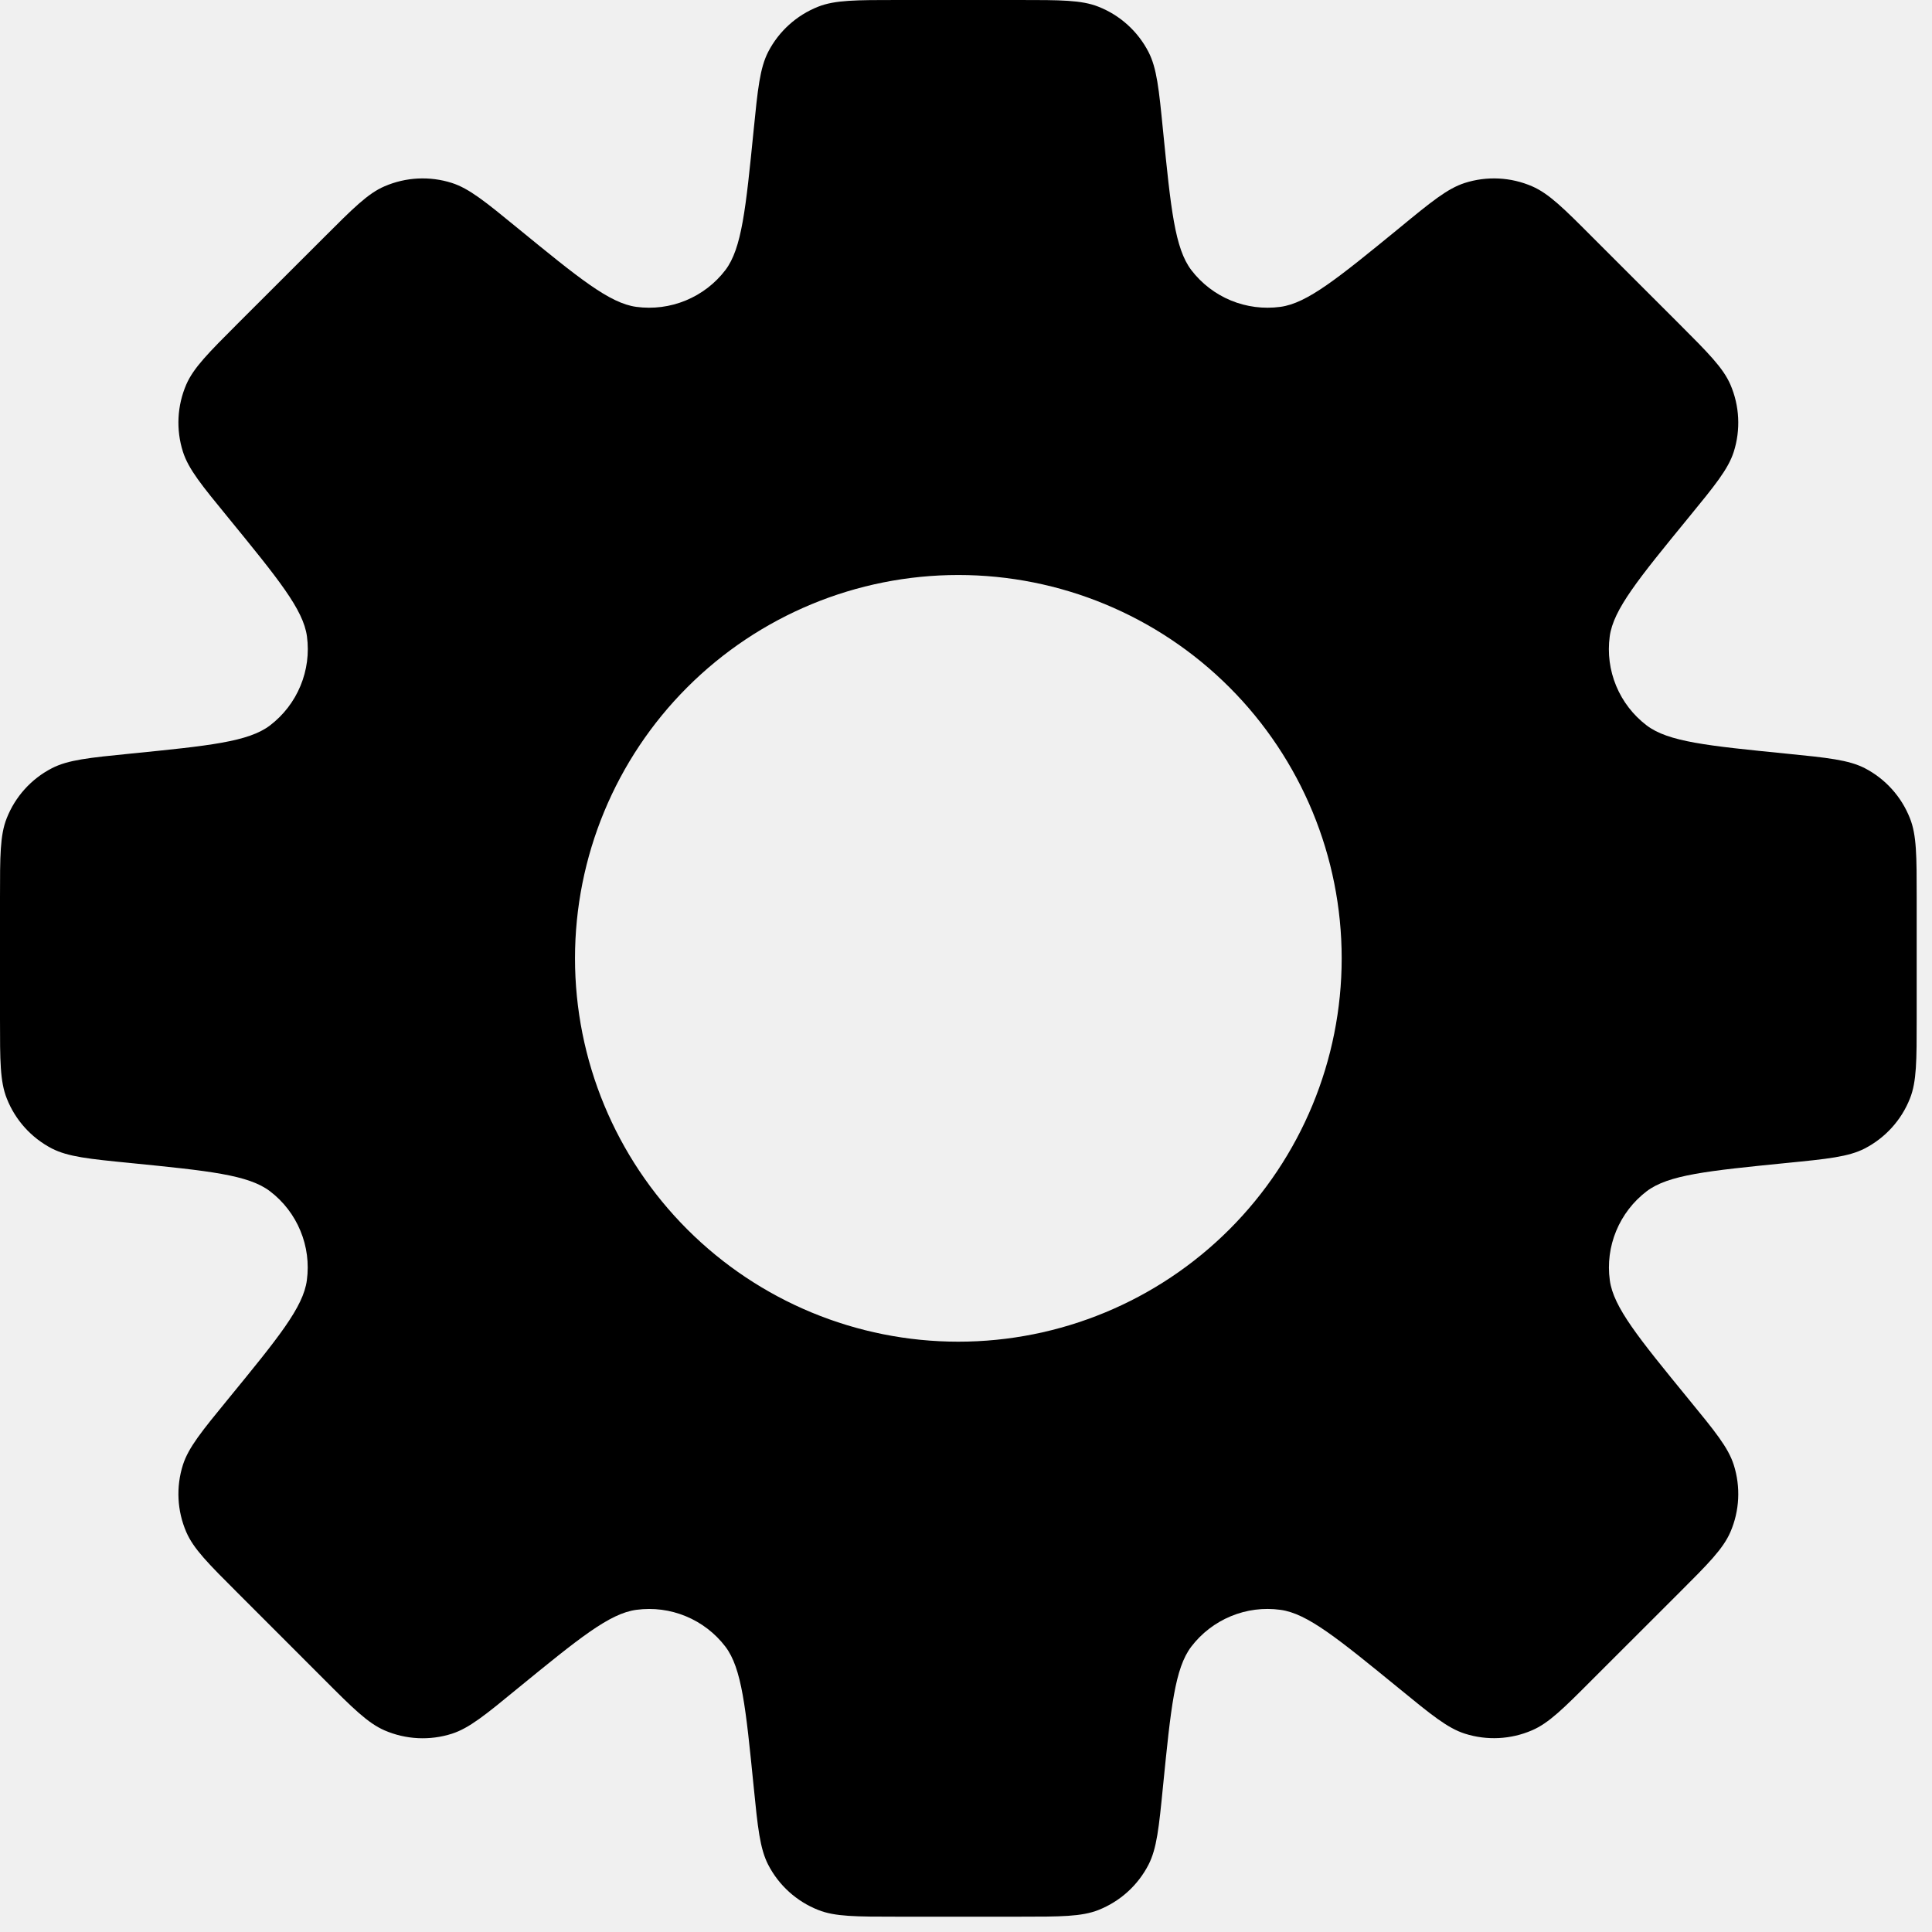
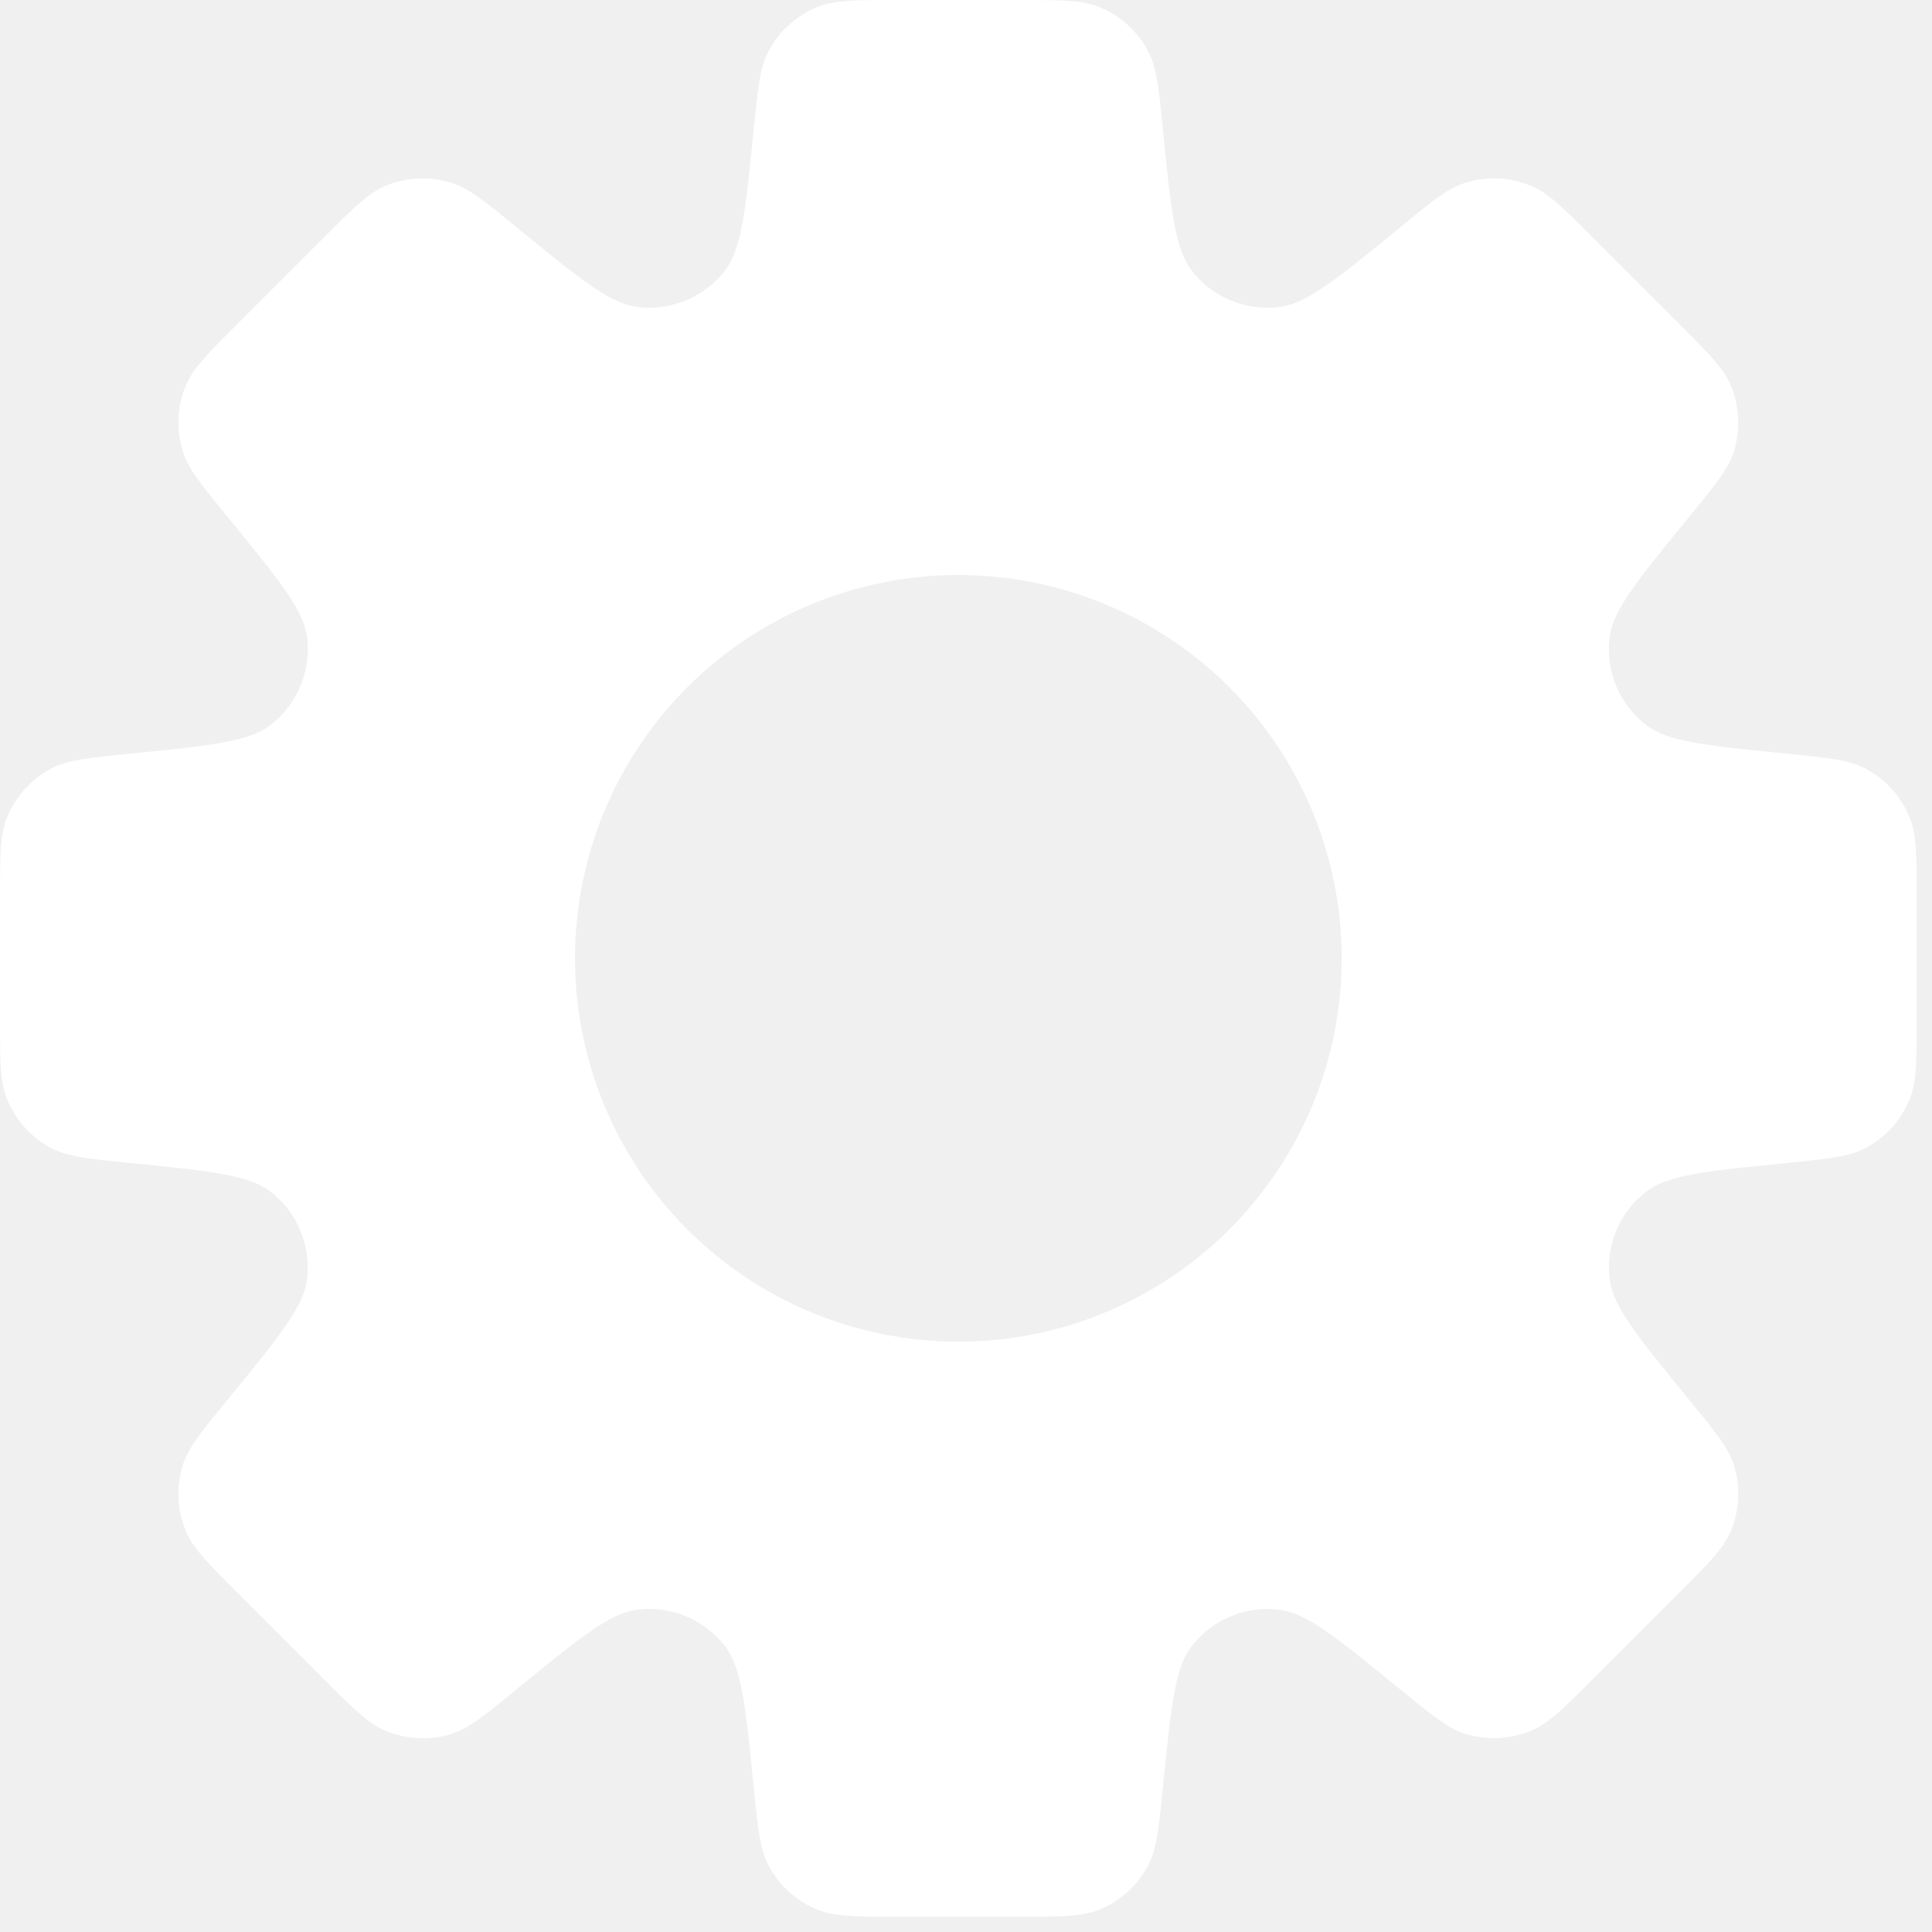
<svg xmlns="http://www.w3.org/2000/svg" width="42" height="42" viewBox="0 0 42 42" fill="none">
-   <path fill-rule="evenodd" clip-rule="evenodd" d="M24.967 1.129C25.148 1.481 25.194 1.933 25.283 2.837C25.454 4.546 25.54 5.4 25.898 5.871C26.121 6.163 26.418 6.391 26.758 6.532C27.098 6.672 27.469 6.72 27.833 6.671C28.417 6.594 29.083 6.05 30.413 4.963C31.115 4.385 31.467 4.098 31.844 3.977C32.324 3.824 32.844 3.85 33.306 4.05C33.671 4.208 33.994 4.529 34.633 5.171L36.496 7.033C37.138 7.675 37.458 7.996 37.617 8.36C37.817 8.823 37.843 9.343 37.69 9.823C37.569 10.2 37.281 10.552 36.706 11.254C35.617 12.585 35.073 13.25 34.994 13.835C34.945 14.2 34.993 14.571 35.134 14.91C35.275 15.25 35.503 15.546 35.796 15.769C36.265 16.127 37.121 16.212 38.831 16.383C39.733 16.473 40.185 16.519 40.54 16.7C40.986 16.932 41.334 17.317 41.519 17.785C41.667 18.154 41.667 18.608 41.667 19.517V22.15C41.667 23.058 41.667 23.512 41.521 23.879C41.336 24.349 40.986 24.735 40.538 24.967C40.185 25.148 39.733 25.194 38.829 25.283C37.121 25.454 36.267 25.54 35.796 25.898C35.504 26.121 35.276 26.418 35.135 26.758C34.994 27.098 34.946 27.469 34.996 27.833C35.075 28.417 35.619 29.083 36.706 30.413C37.281 31.115 37.569 31.465 37.69 31.844C37.843 32.324 37.817 32.844 37.617 33.306C37.458 33.671 37.138 33.992 36.496 34.633L34.633 36.494C33.992 37.138 33.671 37.458 33.306 37.615C32.844 37.815 32.324 37.841 31.844 37.688C31.467 37.567 31.115 37.279 30.413 36.704C29.081 35.617 28.417 35.073 27.833 34.996C27.469 34.946 27.098 34.994 26.758 35.135C26.418 35.276 26.121 35.504 25.898 35.796C25.54 36.265 25.454 37.119 25.283 38.829C25.194 39.733 25.148 40.185 24.967 40.538C24.736 40.986 24.35 41.335 23.881 41.521C23.512 41.667 23.058 41.667 22.15 41.667H19.517C18.608 41.667 18.154 41.667 17.788 41.521C17.318 41.336 16.931 40.986 16.7 40.538C16.519 40.185 16.473 39.733 16.383 38.829C16.212 37.121 16.127 36.267 15.769 35.796C15.546 35.504 15.249 35.276 14.91 35.136C14.57 34.995 14.2 34.947 13.835 34.996C13.25 35.073 12.585 35.617 11.254 36.704C10.552 37.281 10.2 37.569 9.823 37.69C9.343 37.843 8.823 37.817 8.36 37.617C7.996 37.458 7.673 37.138 7.033 36.496L5.171 34.633C4.529 33.992 4.208 33.671 4.05 33.306C3.85 32.844 3.824 32.324 3.977 31.844C4.098 31.467 4.385 31.115 4.96 30.413C6.05 29.081 6.594 28.417 6.671 27.831C6.72 27.467 6.672 27.096 6.531 26.757C6.391 26.417 6.163 26.121 5.871 25.898C5.402 25.54 4.546 25.454 2.835 25.283C1.933 25.194 1.481 25.148 1.127 24.967C0.68 24.735 0.332 24.349 0.148 23.881C2.01787e-07 23.512 0 23.058 0 22.15V19.517C0 18.608 -1.39698e-07 18.154 0.146 17.788C0.331 17.318 0.68 16.931 1.129 16.7C1.481 16.519 1.933 16.473 2.837 16.383C4.546 16.212 5.402 16.127 5.871 15.769C6.163 15.546 6.391 15.25 6.532 14.91C6.673 14.571 6.722 14.2 6.673 13.835C6.594 13.25 6.048 12.585 4.96 11.252C4.385 10.55 4.098 10.2 3.977 9.821C3.824 9.341 3.85 8.821 4.05 8.358C4.208 7.996 4.529 7.673 5.171 7.031L7.033 5.171C7.675 4.529 7.996 4.206 8.36 4.05C8.823 3.85 9.343 3.824 9.823 3.977C10.2 4.098 10.552 4.385 11.254 4.96C12.585 6.048 13.25 6.592 13.833 6.671C14.198 6.72 14.57 6.672 14.91 6.531C15.251 6.39 15.548 6.162 15.771 5.869C16.125 5.4 16.212 4.546 16.383 2.835C16.473 1.933 16.519 1.481 16.7 1.127C16.931 0.68 17.317 0.331 17.785 0.146C18.154 -1.39698e-07 18.608 0 19.517 0H22.15C23.058 0 23.512 -1.39698e-07 23.879 0.146C24.349 0.331 24.735 0.68 24.967 1.129ZM20.833 29.167C23.044 29.167 25.163 28.289 26.726 26.726C28.289 25.163 29.167 23.044 29.167 20.833C29.167 18.623 28.289 16.504 26.726 14.941C25.163 13.378 23.044 12.5 20.833 12.5C18.623 12.5 16.504 13.378 14.941 14.941C13.378 16.504 12.5 18.623 12.5 20.833C12.5 23.044 13.378 25.163 14.941 26.726C16.504 28.289 18.623 29.167 20.833 29.167Z" fill="black" />
+   <path fill-rule="evenodd" clip-rule="evenodd" d="M24.967 1.129C25.148 1.481 25.194 1.933 25.283 2.837C25.454 4.546 25.54 5.4 25.898 5.871C26.121 6.163 26.418 6.391 26.758 6.532C27.098 6.672 27.469 6.72 27.833 6.671C28.417 6.594 29.083 6.05 30.413 4.963C31.115 4.385 31.467 4.098 31.844 3.977C32.324 3.824 32.844 3.85 33.306 4.05C33.671 4.208 33.994 4.529 34.633 5.171L36.496 7.033C37.138 7.675 37.458 7.996 37.617 8.36C37.817 8.823 37.843 9.343 37.69 9.823C37.569 10.2 37.281 10.552 36.706 11.254C35.617 12.585 35.073 13.25 34.994 13.835C34.945 14.2 34.993 14.571 35.134 14.91C35.275 15.25 35.503 15.546 35.796 15.769C36.265 16.127 37.121 16.212 38.831 16.383C39.733 16.473 40.185 16.519 40.54 16.7C40.986 16.932 41.334 17.317 41.519 17.785C41.667 18.154 41.667 18.608 41.667 19.517V22.15C41.667 23.058 41.667 23.512 41.521 23.879C41.336 24.349 40.986 24.735 40.538 24.967C40.185 25.148 39.733 25.194 38.829 25.283C37.121 25.454 36.267 25.54 35.796 25.898C35.504 26.121 35.276 26.418 35.135 26.758C34.994 27.098 34.946 27.469 34.996 27.833C35.075 28.417 35.619 29.083 36.706 30.413C37.281 31.115 37.569 31.465 37.69 31.844C37.843 32.324 37.817 32.844 37.617 33.306C37.458 33.671 37.138 33.992 36.496 34.633L34.633 36.494C33.992 37.138 33.671 37.458 33.306 37.615C32.844 37.815 32.324 37.841 31.844 37.688C31.467 37.567 31.115 37.279 30.413 36.704C29.081 35.617 28.417 35.073 27.833 34.996C27.469 34.946 27.098 34.994 26.758 35.135C26.418 35.276 26.121 35.504 25.898 35.796C25.54 36.265 25.454 37.119 25.283 38.829C25.194 39.733 25.148 40.185 24.967 40.538C24.736 40.986 24.35 41.335 23.881 41.521C23.512 41.667 23.058 41.667 22.15 41.667H19.517C18.608 41.667 18.154 41.667 17.788 41.521C17.318 41.336 16.931 40.986 16.7 40.538C16.519 40.185 16.473 39.733 16.383 38.829C16.212 37.121 16.127 36.267 15.769 35.796C15.546 35.504 15.249 35.276 14.91 35.136C14.57 34.995 14.2 34.947 13.835 34.996C13.25 35.073 12.585 35.617 11.254 36.704C10.552 37.281 10.2 37.569 9.823 37.69C9.343 37.843 8.823 37.817 8.36 37.617C7.996 37.458 7.673 37.138 7.033 36.496L5.171 34.633C4.529 33.992 4.208 33.671 4.05 33.306C3.85 32.844 3.824 32.324 3.977 31.844C4.098 31.467 4.385 31.115 4.96 30.413C6.05 29.081 6.594 28.417 6.671 27.831C6.72 27.467 6.672 27.096 6.531 26.757C6.391 26.417 6.163 26.121 5.871 25.898C5.402 25.54 4.546 25.454 2.835 25.283C1.933 25.194 1.481 25.148 1.127 24.967C0.68 24.735 0.332 24.349 0.148 23.881C2.01787e-07 23.512 0 23.058 0 22.15V19.517C0 18.608 -1.39698e-07 18.154 0.146 17.788C0.331 17.318 0.68 16.931 1.129 16.7C1.481 16.519 1.933 16.473 2.837 16.383C4.546 16.212 5.402 16.127 5.871 15.769C6.163 15.546 6.391 15.25 6.532 14.91C6.673 14.571 6.722 14.2 6.673 13.835C6.594 13.25 6.048 12.585 4.96 11.252C4.385 10.55 4.098 10.2 3.977 9.821C3.824 9.341 3.85 8.821 4.05 8.358C4.208 7.996 4.529 7.673 5.171 7.031L7.033 5.171C7.675 4.529 7.996 4.206 8.36 4.05C8.823 3.85 9.343 3.824 9.823 3.977C10.2 4.098 10.552 4.385 11.254 4.96C12.585 6.048 13.25 6.592 13.833 6.671C14.198 6.72 14.57 6.672 14.91 6.531C15.251 6.39 15.548 6.162 15.771 5.869C16.125 5.4 16.212 4.546 16.383 2.835C16.473 1.933 16.519 1.481 16.7 1.127C16.931 0.68 17.317 0.331 17.785 0.146C18.154 -1.39698e-07 18.608 0 19.517 0H22.15C23.058 0 23.512 -1.39698e-07 23.879 0.146C24.349 0.331 24.735 0.68 24.967 1.129ZM20.833 29.167C23.044 29.167 25.163 28.289 26.726 26.726C28.289 25.163 29.167 23.044 29.167 20.833C29.167 18.623 28.289 16.504 26.726 14.941C25.163 13.378 23.044 12.5 20.833 12.5C18.623 12.5 16.504 13.378 14.941 14.941C13.378 16.504 12.5 18.623 12.5 20.833C12.5 23.044 13.378 25.163 14.941 26.726C16.504 28.289 18.623 29.167 20.833 29.167Z" fill="white" />
</svg>
